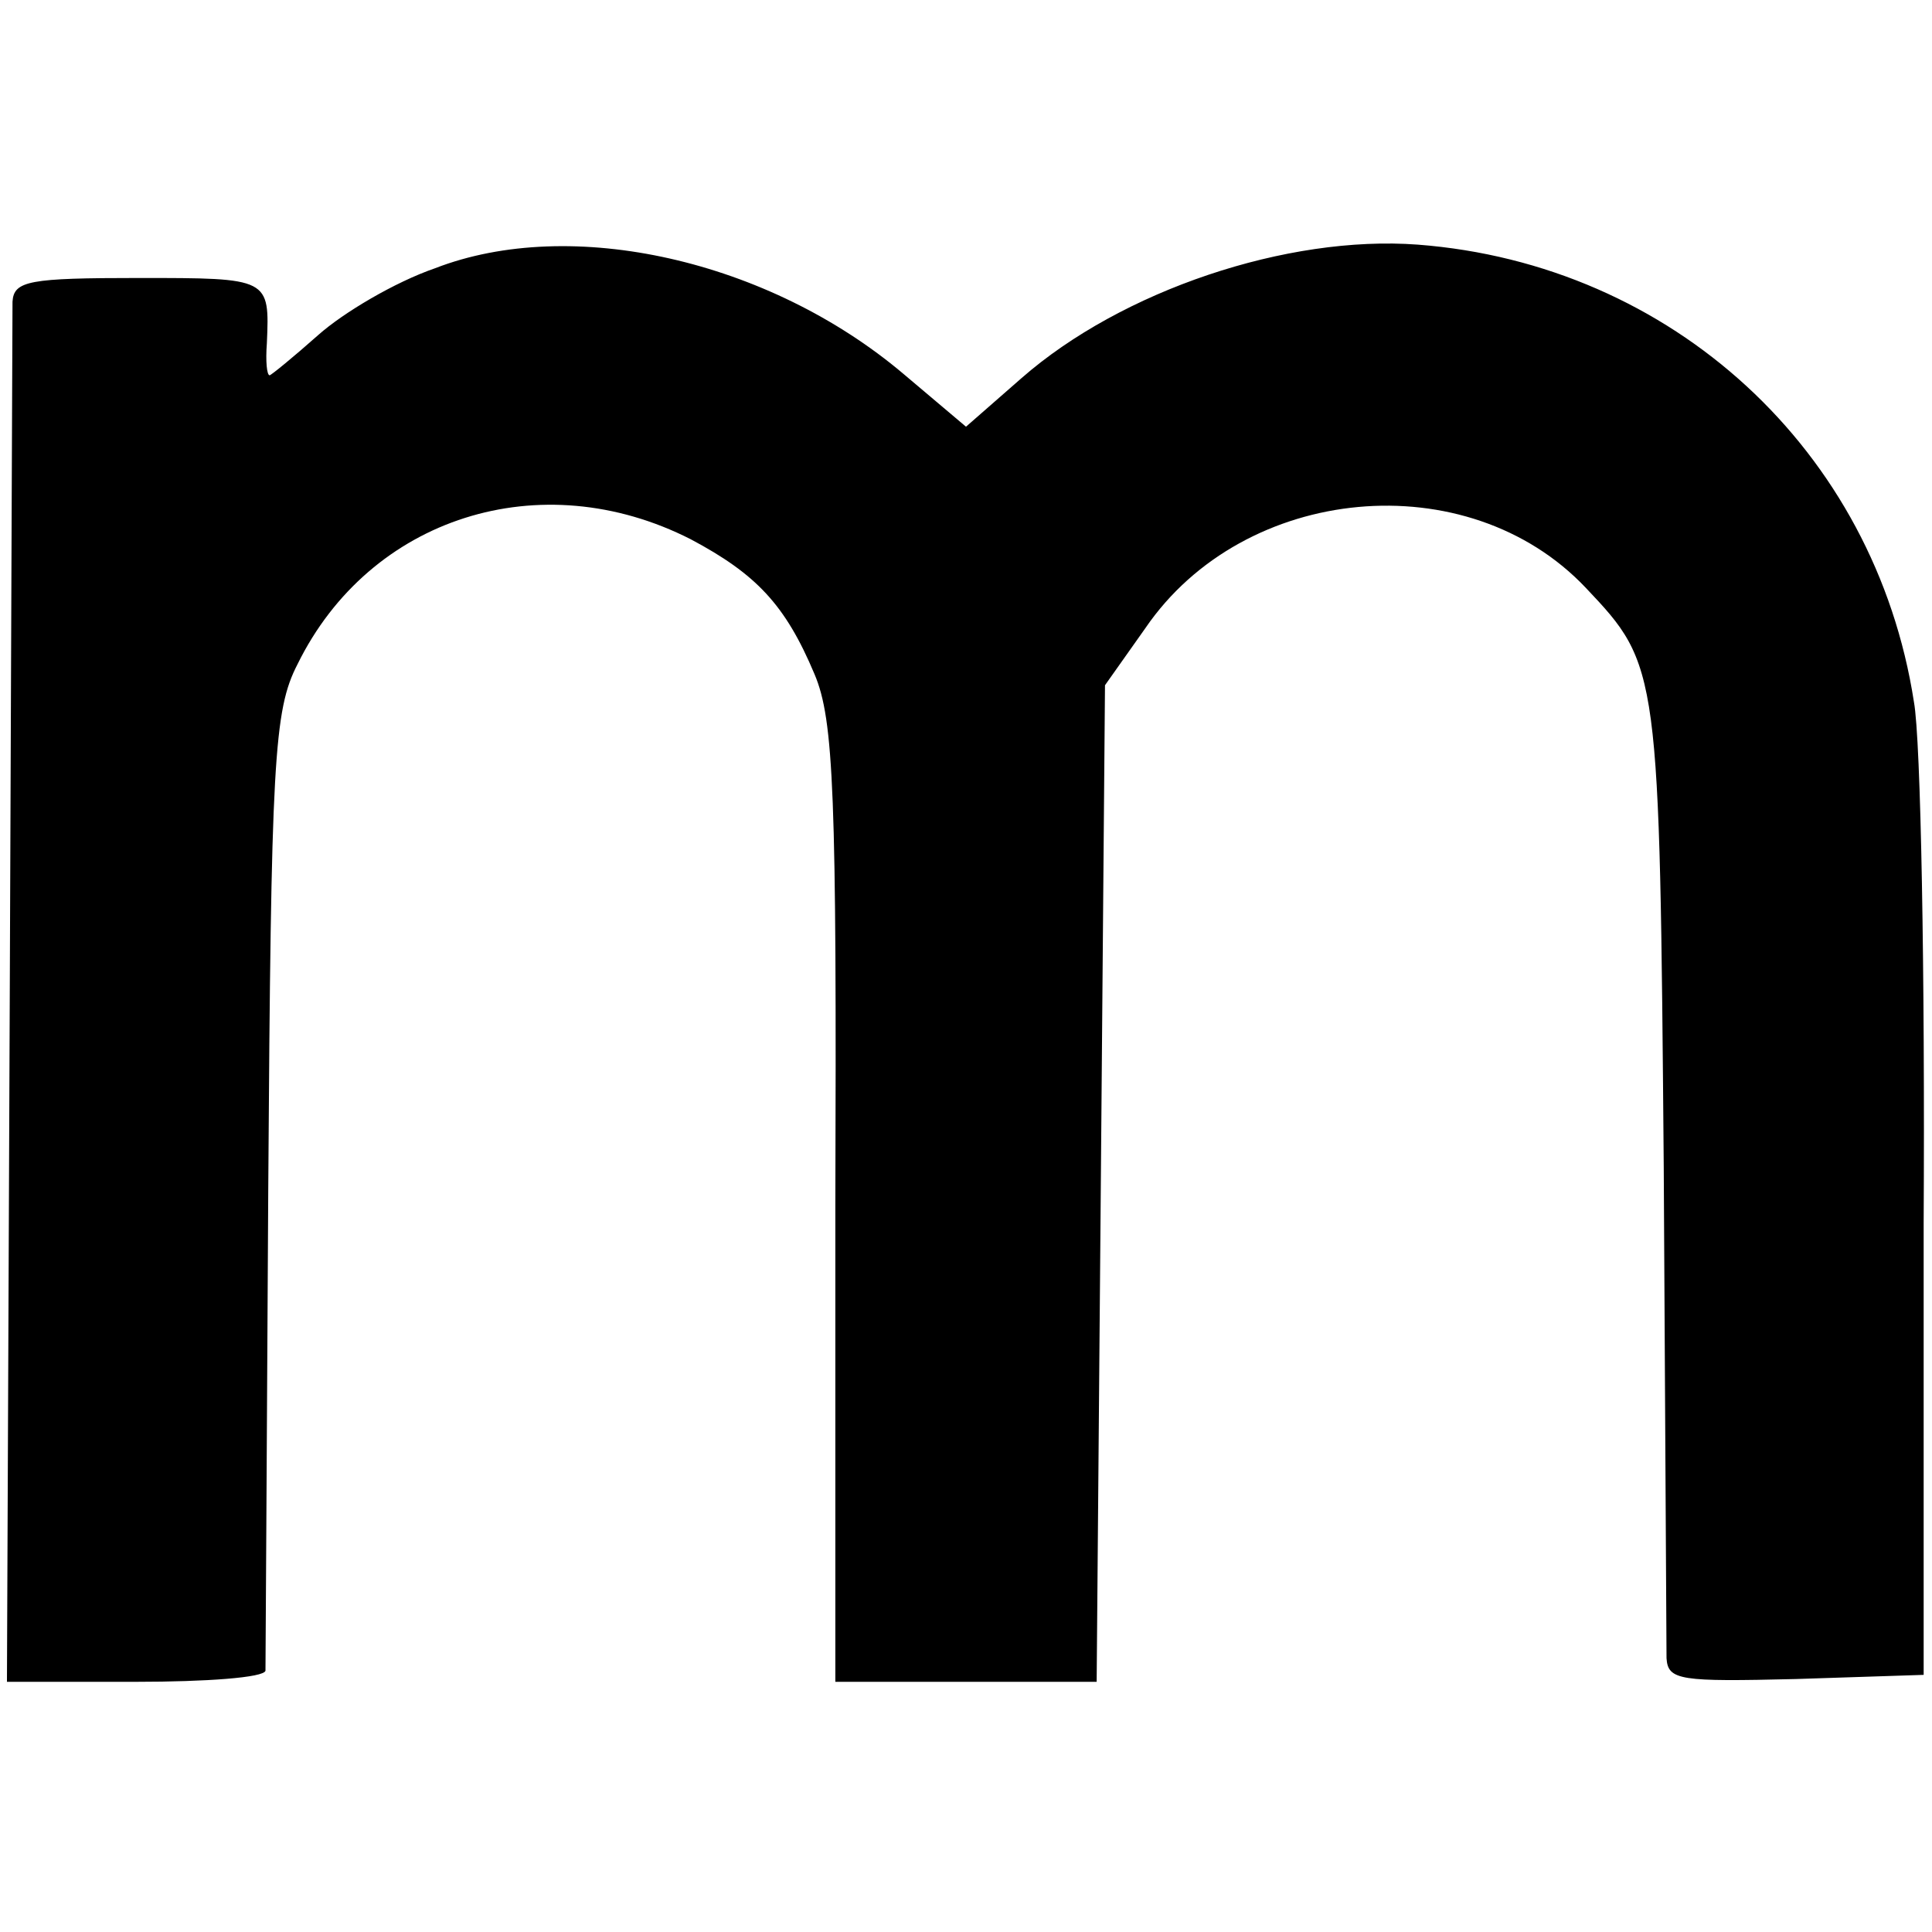
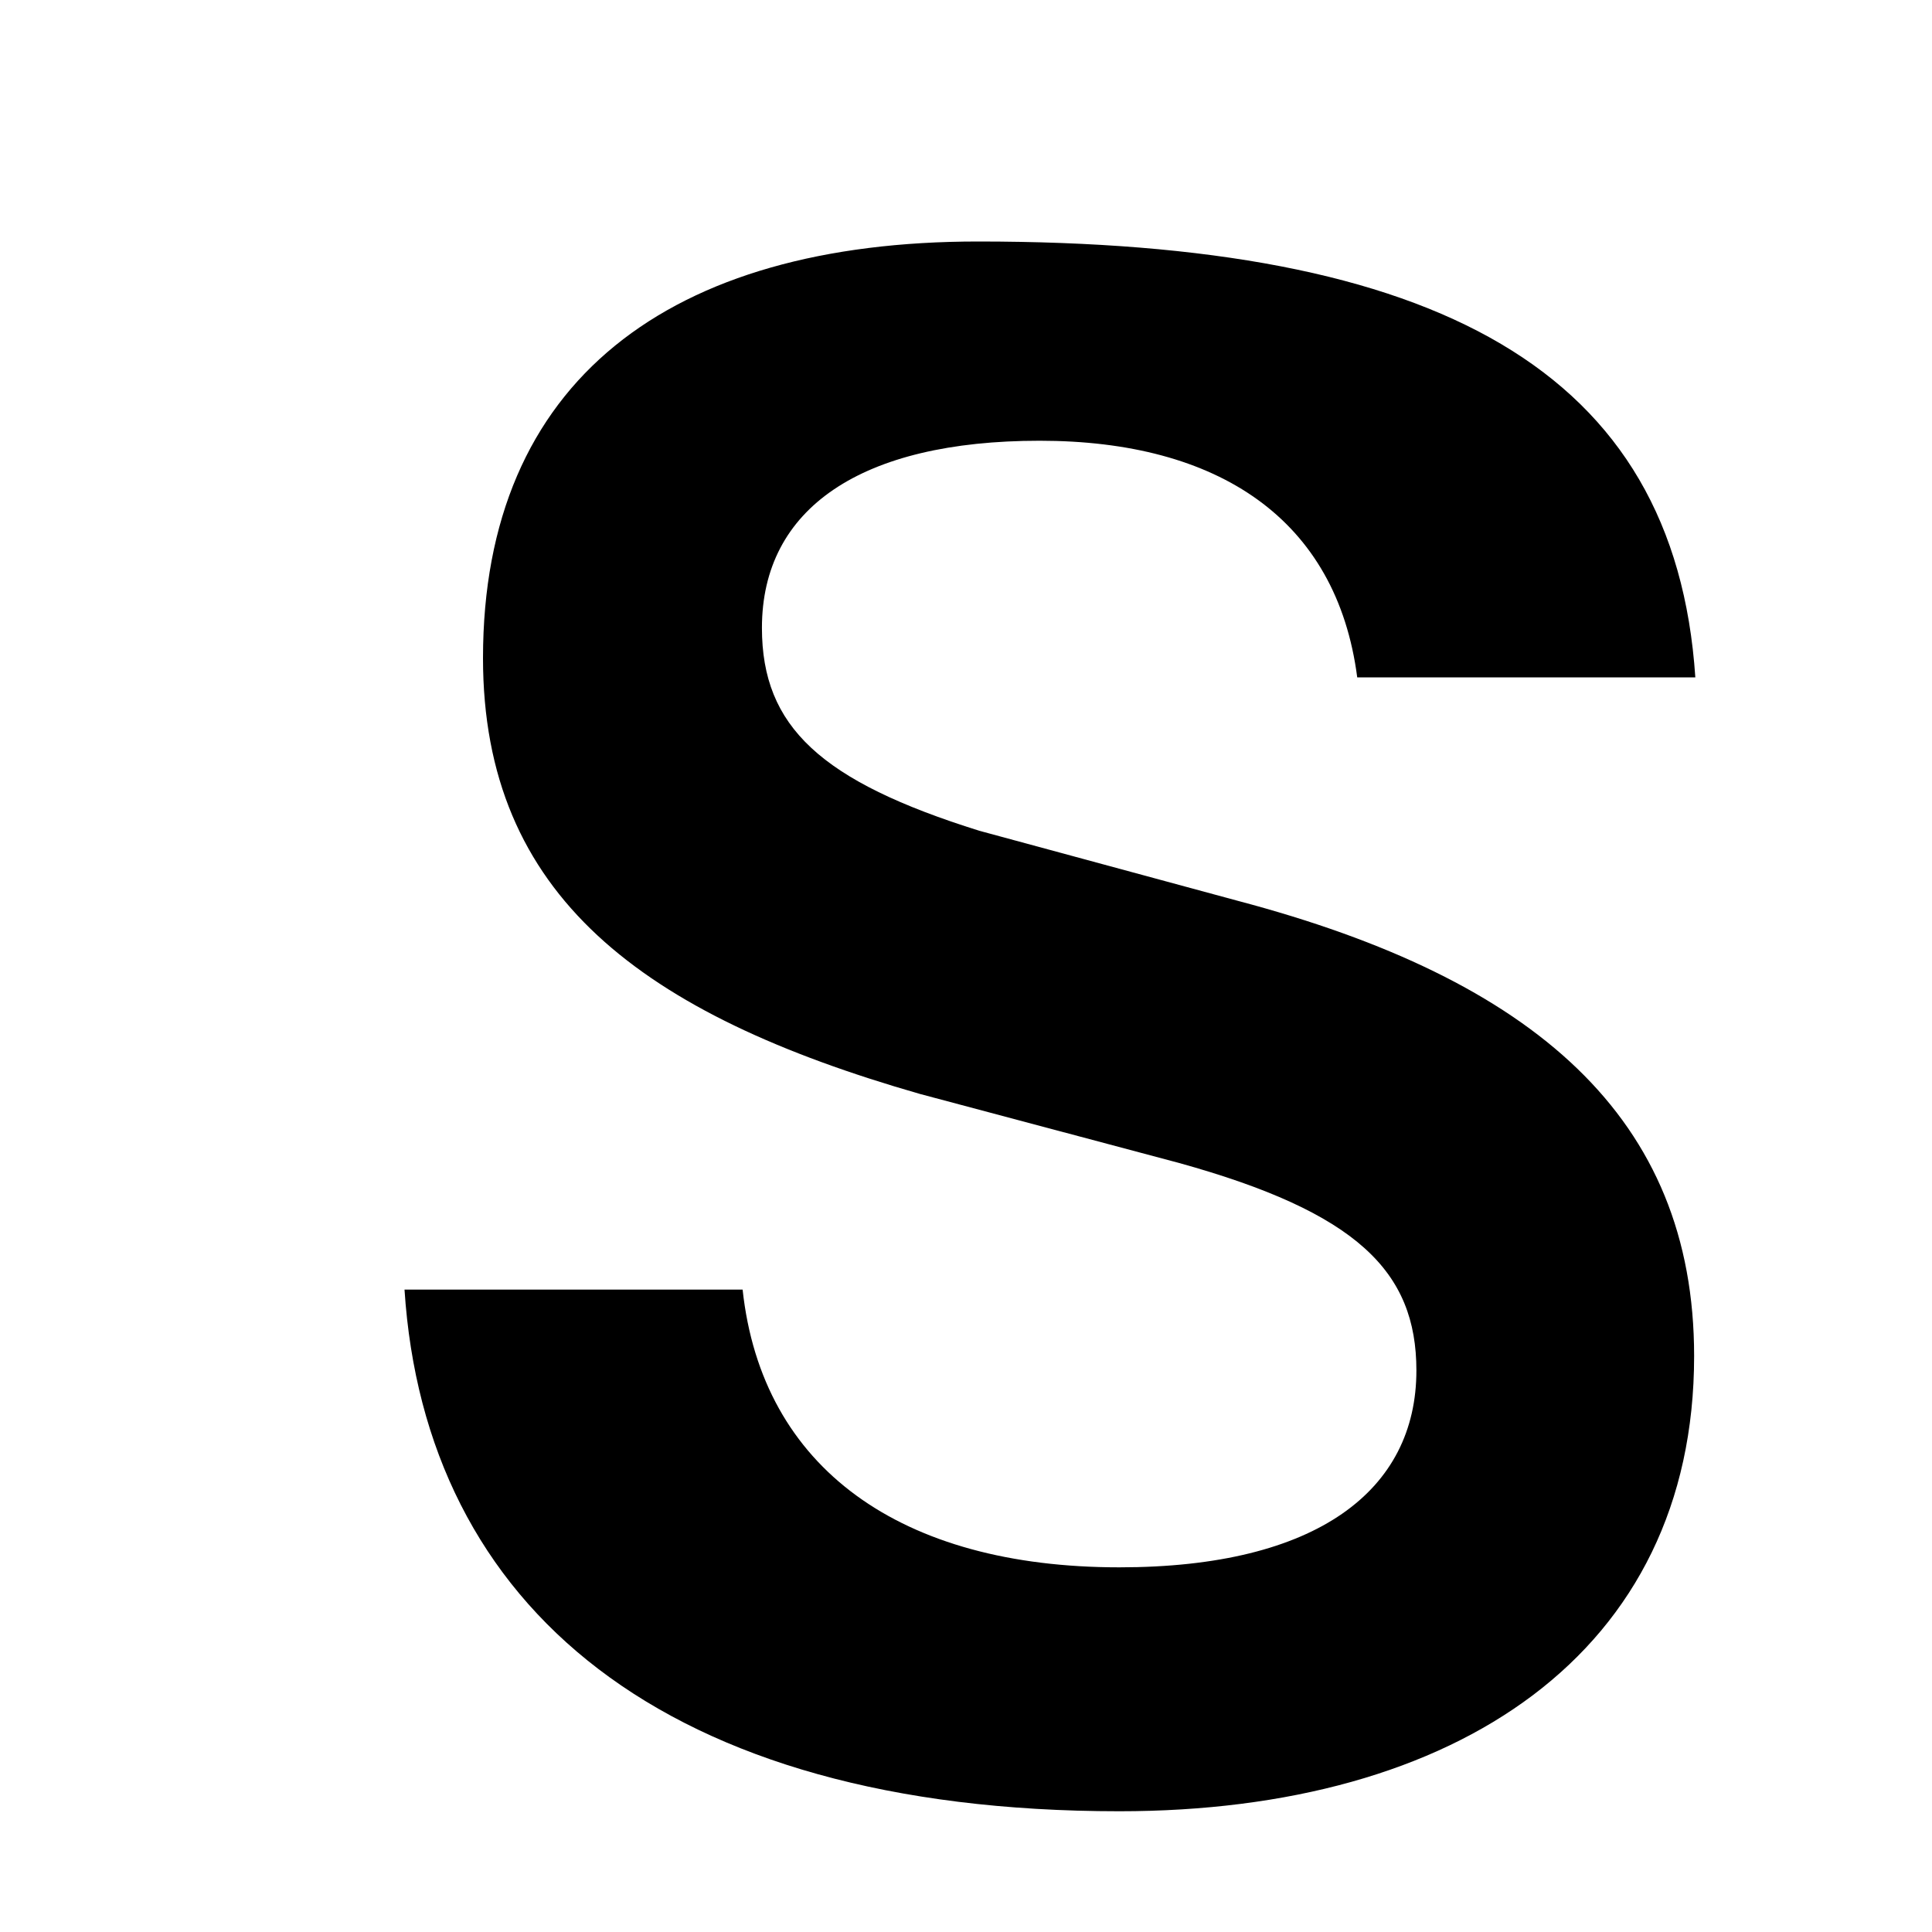
- <svg xmlns="http://www.w3.org/2000/svg" version="1.0" width="139pt" height="139pt" viewBox="0 0 139 139" preserveAspectRatio="xMidYMid meet">
-   <g transform="translate(0,139) scale(0.1,-0.1)" fill="#000000" stroke="none">
-     <path d="M313 1197 c-29 -10 -66 -32 -84 -48 -18 -16 -34 -29 -35 -29 -2 0 -3 10 -2 23 2 47 2 47 -92 47 -79 0 -90 -2 -91 -17 0 -10 -1 -237 -2 -506 l-2 -487 93 0 c50 0 92 3 93 8 0 4 1 160 2 347 2 308 4 344 21 377 52 106 175 145 283 90 47 -25 68 -47 89 -97 14 -33 16 -87 15 -382 l0 -343 94 0 94 0 3 358 3 359 29 41 c71 104 232 119 317 29 53 -56 53 -58 56 -417 1 -184 2 -343 2 -353 1 -16 10 -17 93 -15 l92 3 0 325 c1 179 -2 348 -7 375 -28 181 -174 315 -357 329 -94 7 -213 -33 -285 -96 l-40 -35 -45 38 c-97 82 -239 114 -337 76z" />
-   </g>
+ <svg xmlns="http://www.w3.org/2000/svg" version="1.0" width="16" height="16" viewBox="0 0 16 16">
+   <path fill="#000000" d="M8.1 2C5.55 2 4 3.15 4 5.45C4 7.42 5.32 8.4 7.62 9.06L9.76 9.63C11.24 10.04 11.73 10.53 11.73 11.35C11.73 12.34 10.91 12.98 9.27 12.98C7.46 12.98 6.31 12.16 6.15 10.68H3.35C3.52 13.3 5.49 15 9.27 15C12.06 15 14.03 13.69 14.03 11.23C14.03 9.26 12.71 8.11 10.25 7.46L8.11 6.88C6.8 6.47 6.31 6.02 6.31 5.2C6.31 4.21 7.13 3.65 8.61 3.65C10.09 3.65 11.07 4.3 11.24 5.61H14.04C13.87 3.06 11.9 2 8.1 2Z" />
</svg>
